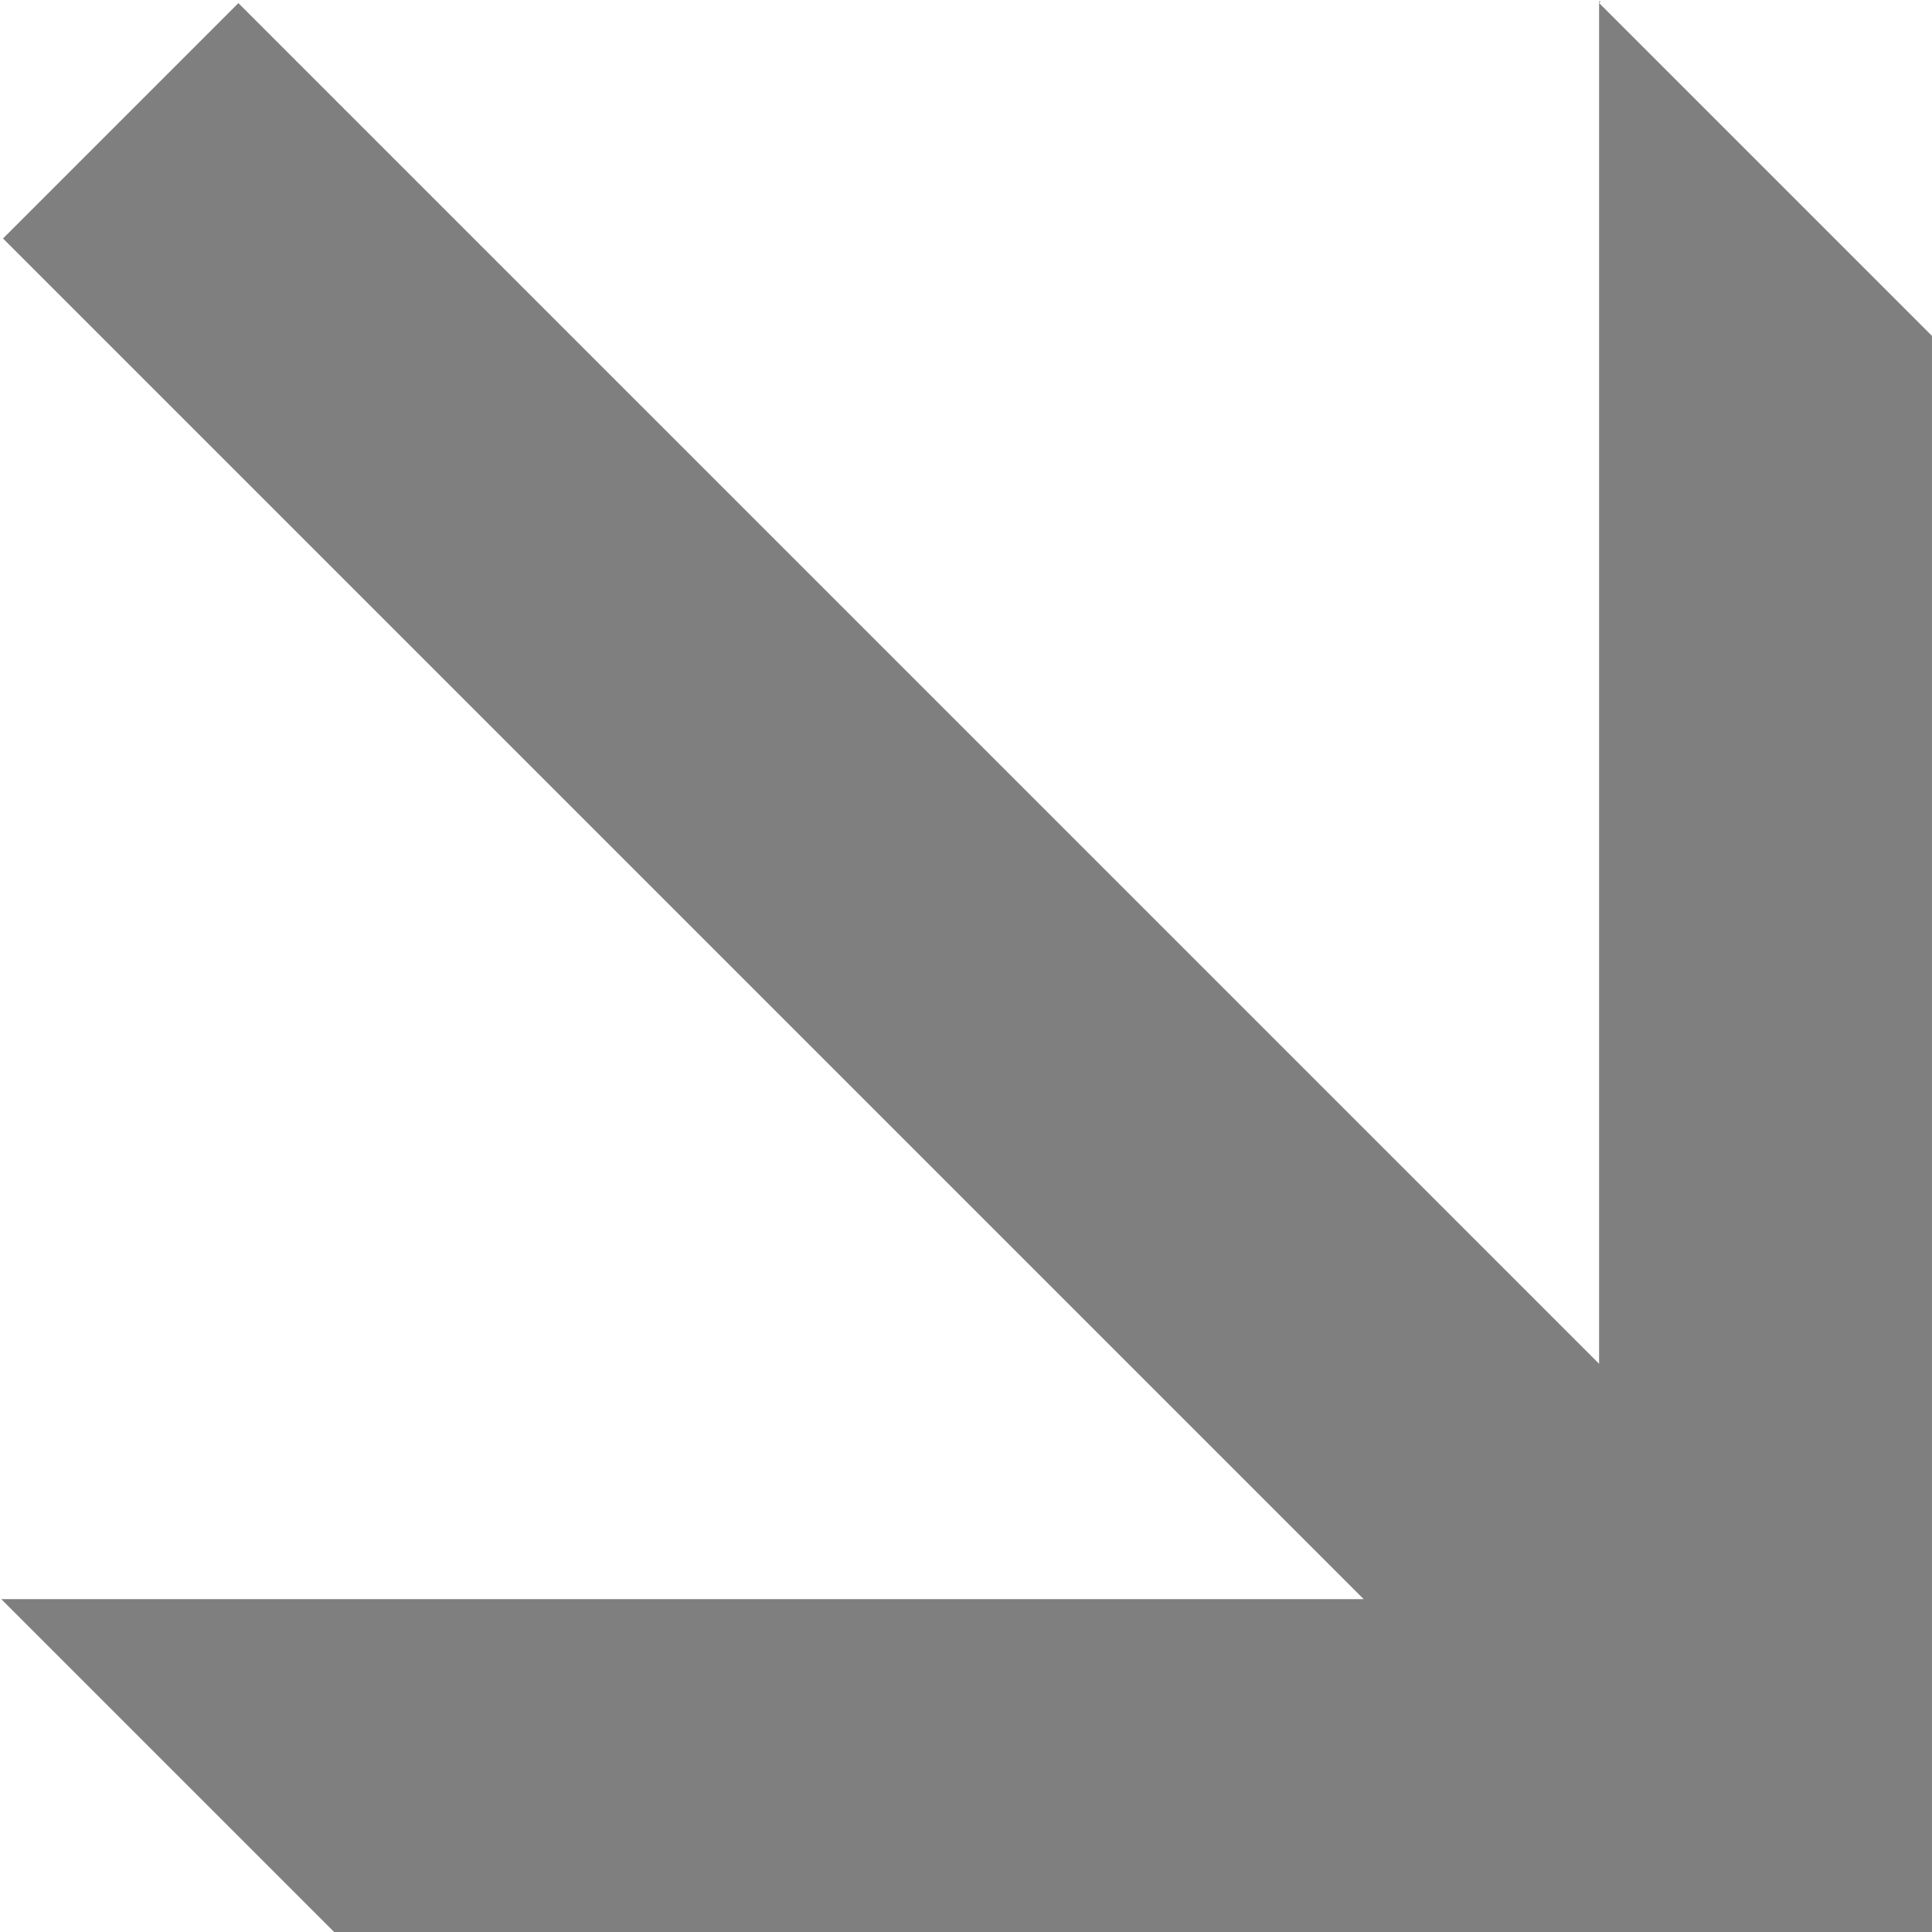
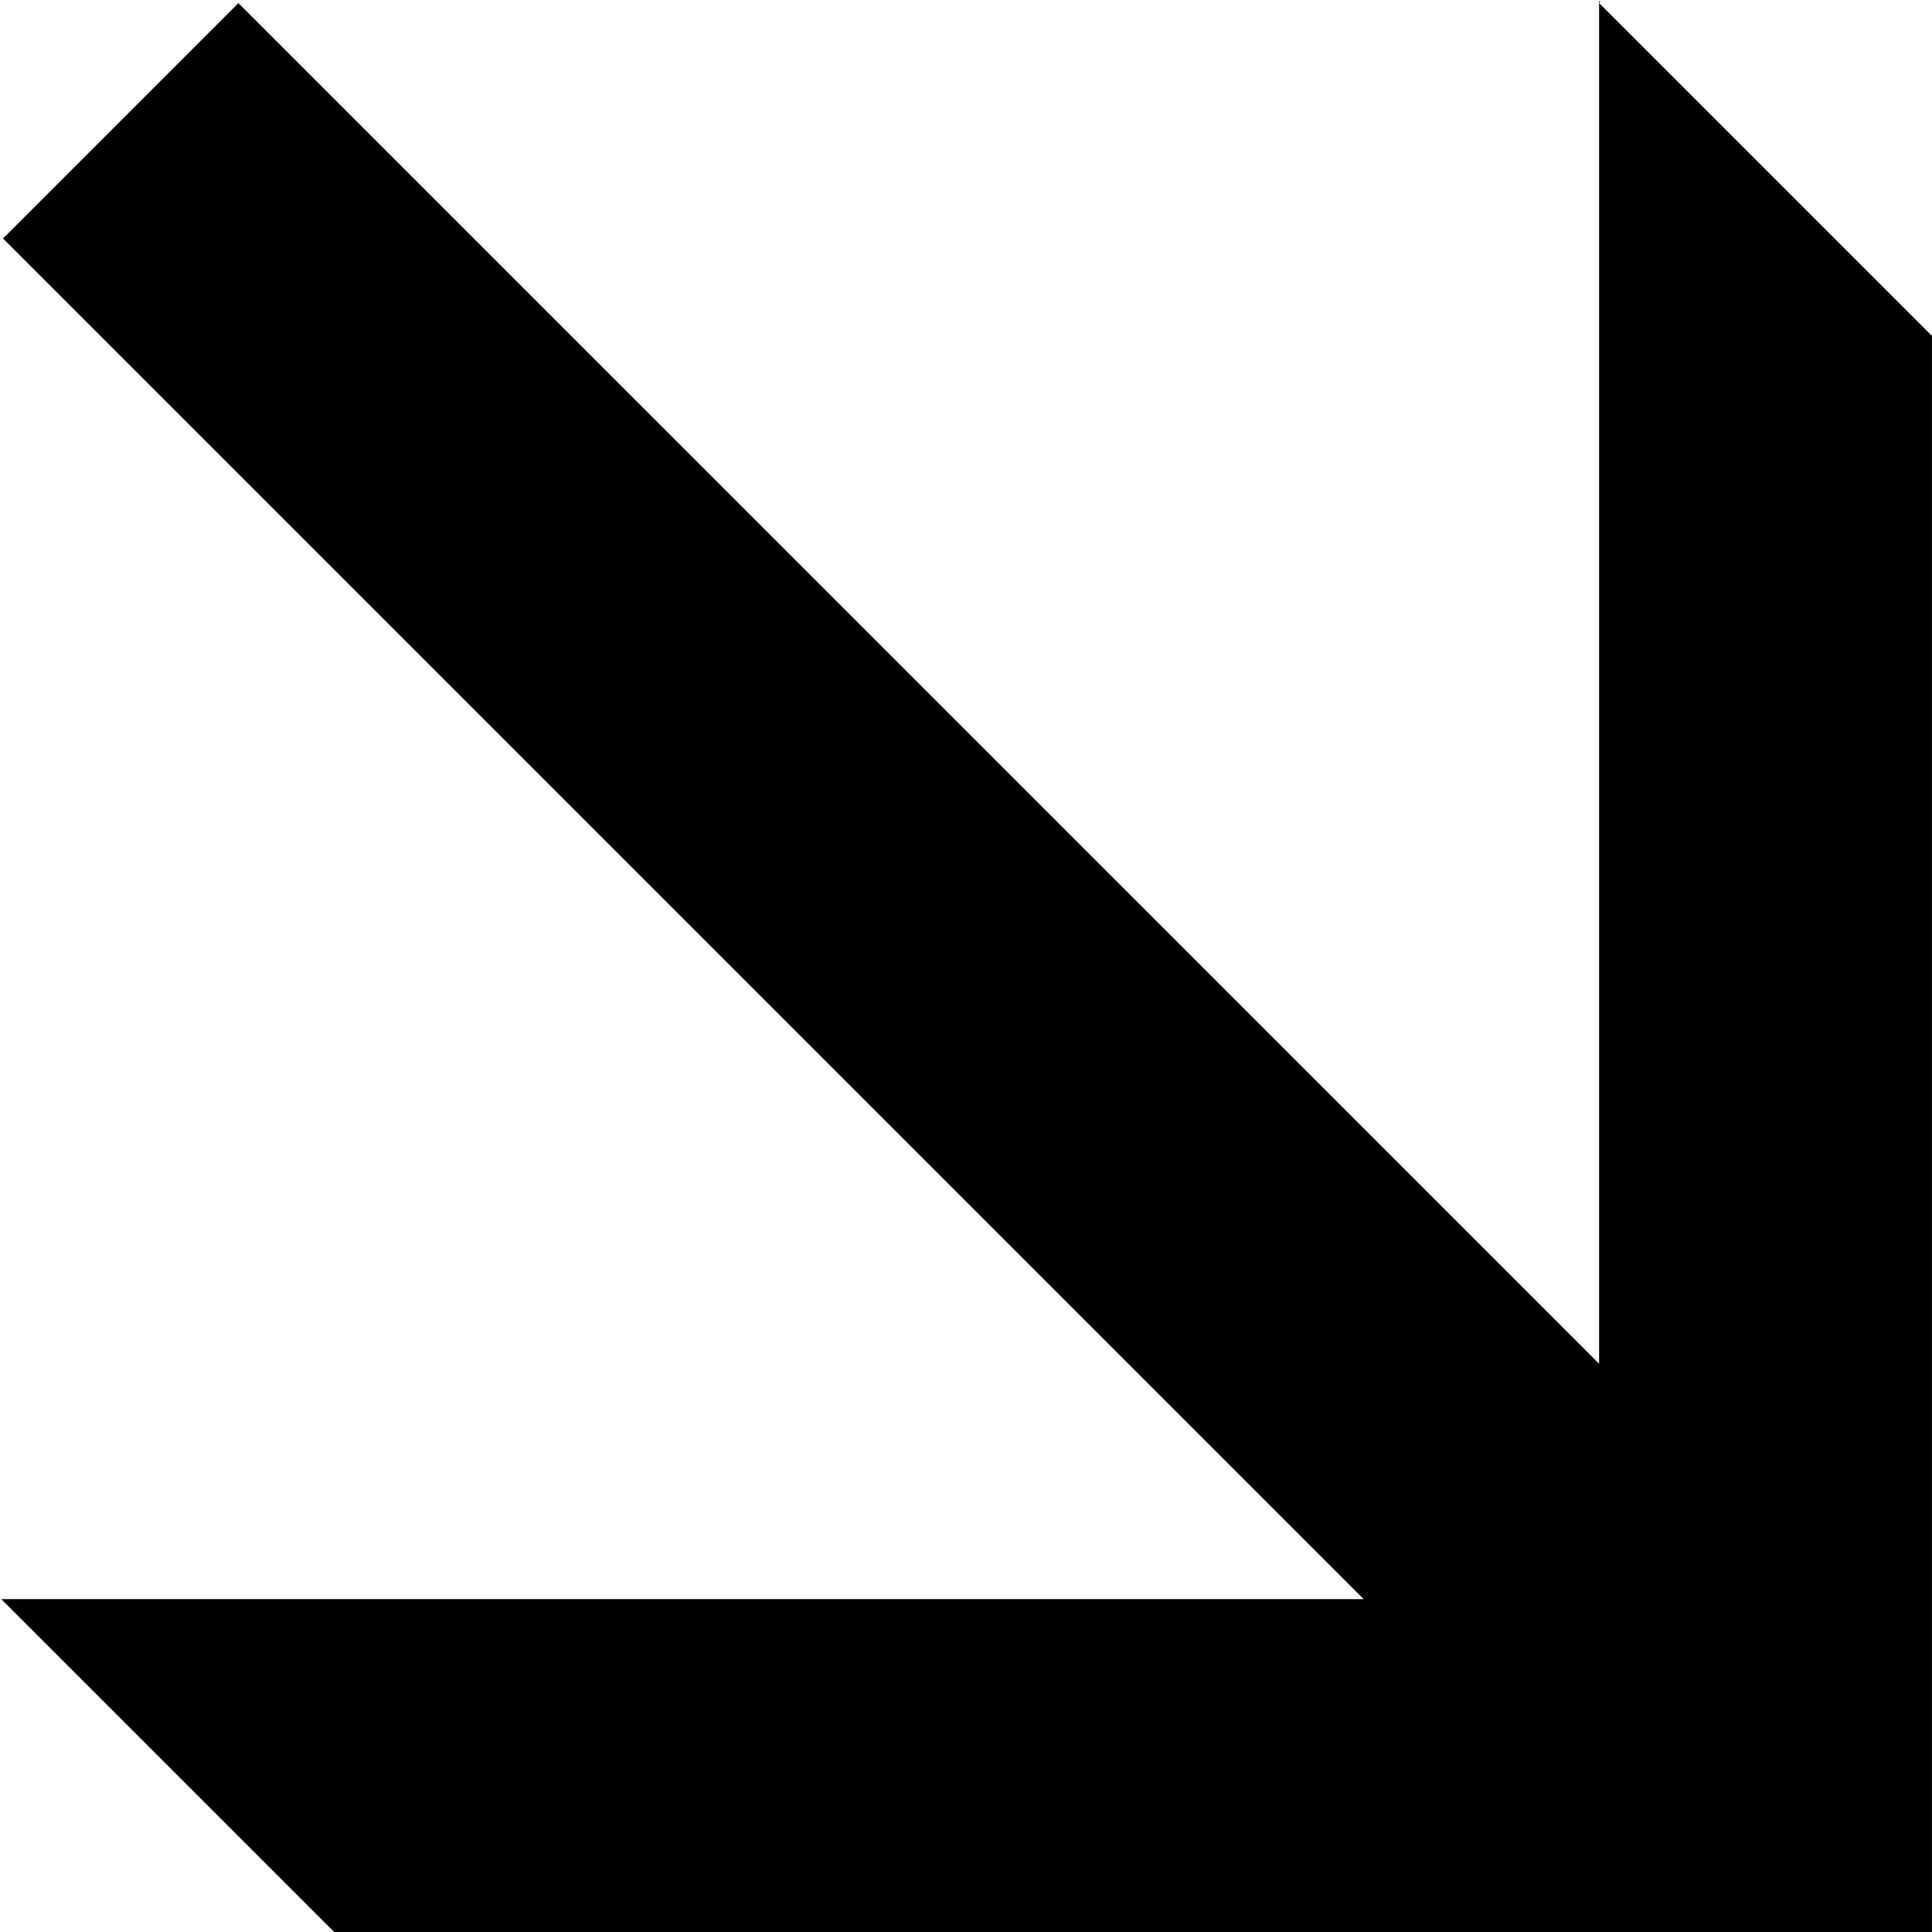
<svg xmlns="http://www.w3.org/2000/svg" xmlns:xlink="http://www.w3.org/1999/xlink" version="1.1" preserveAspectRatio="xMidYMid meet" viewBox="0 0 640 640" width="32" height="32">
  <defs>
    <path d="M639.99 111.27L639.99 640.01L110.7 640.01L0.43 529.74L0.42 529.75L0.42 529.74L451.74 529.74L1 79L78.97 1.03L529.72 451.77L529.72 0.44L530.27 0.44L529.72 1L639.99 111.27Z" id="a2O2xm8AdH" />
  </defs>
  <g>
    <g>
      <g>
-         <use xlink:href="#a2O2xm8AdH" opacity="1" fill="#000000" fill-opacity="0.5" />
+         <use xlink:href="#a2O2xm8AdH" />
      </g>
    </g>
  </g>
</svg>
